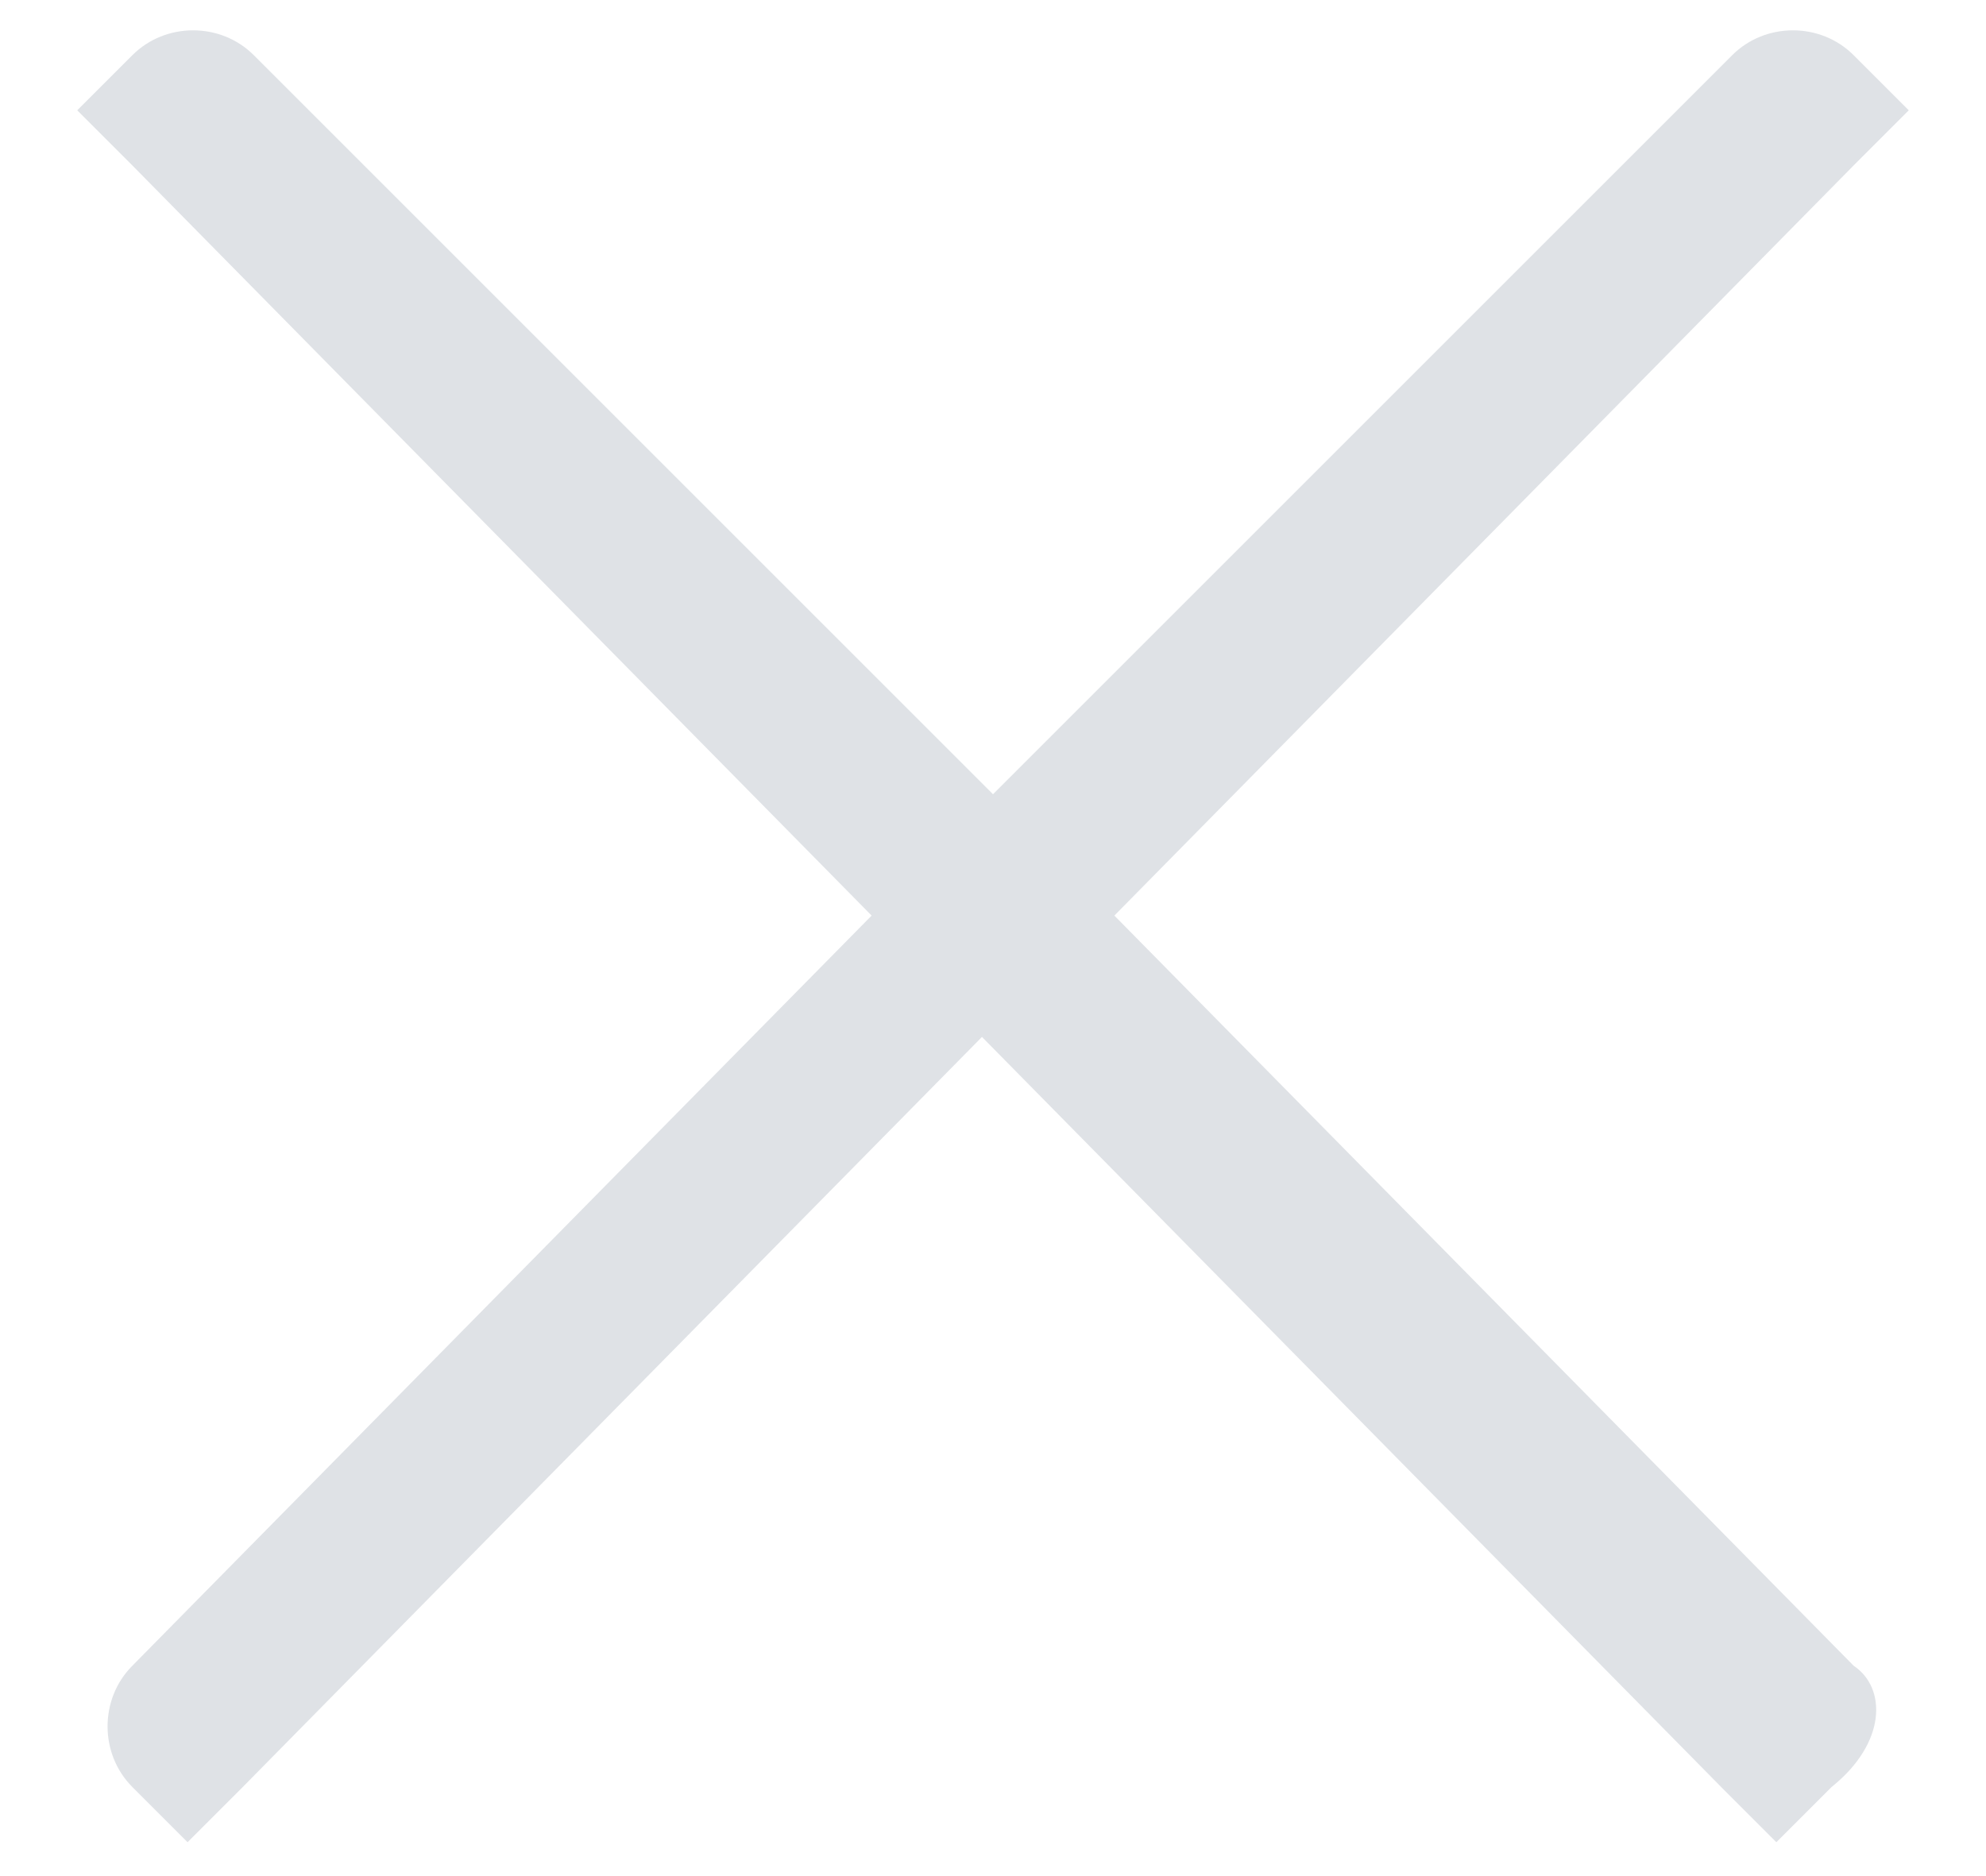
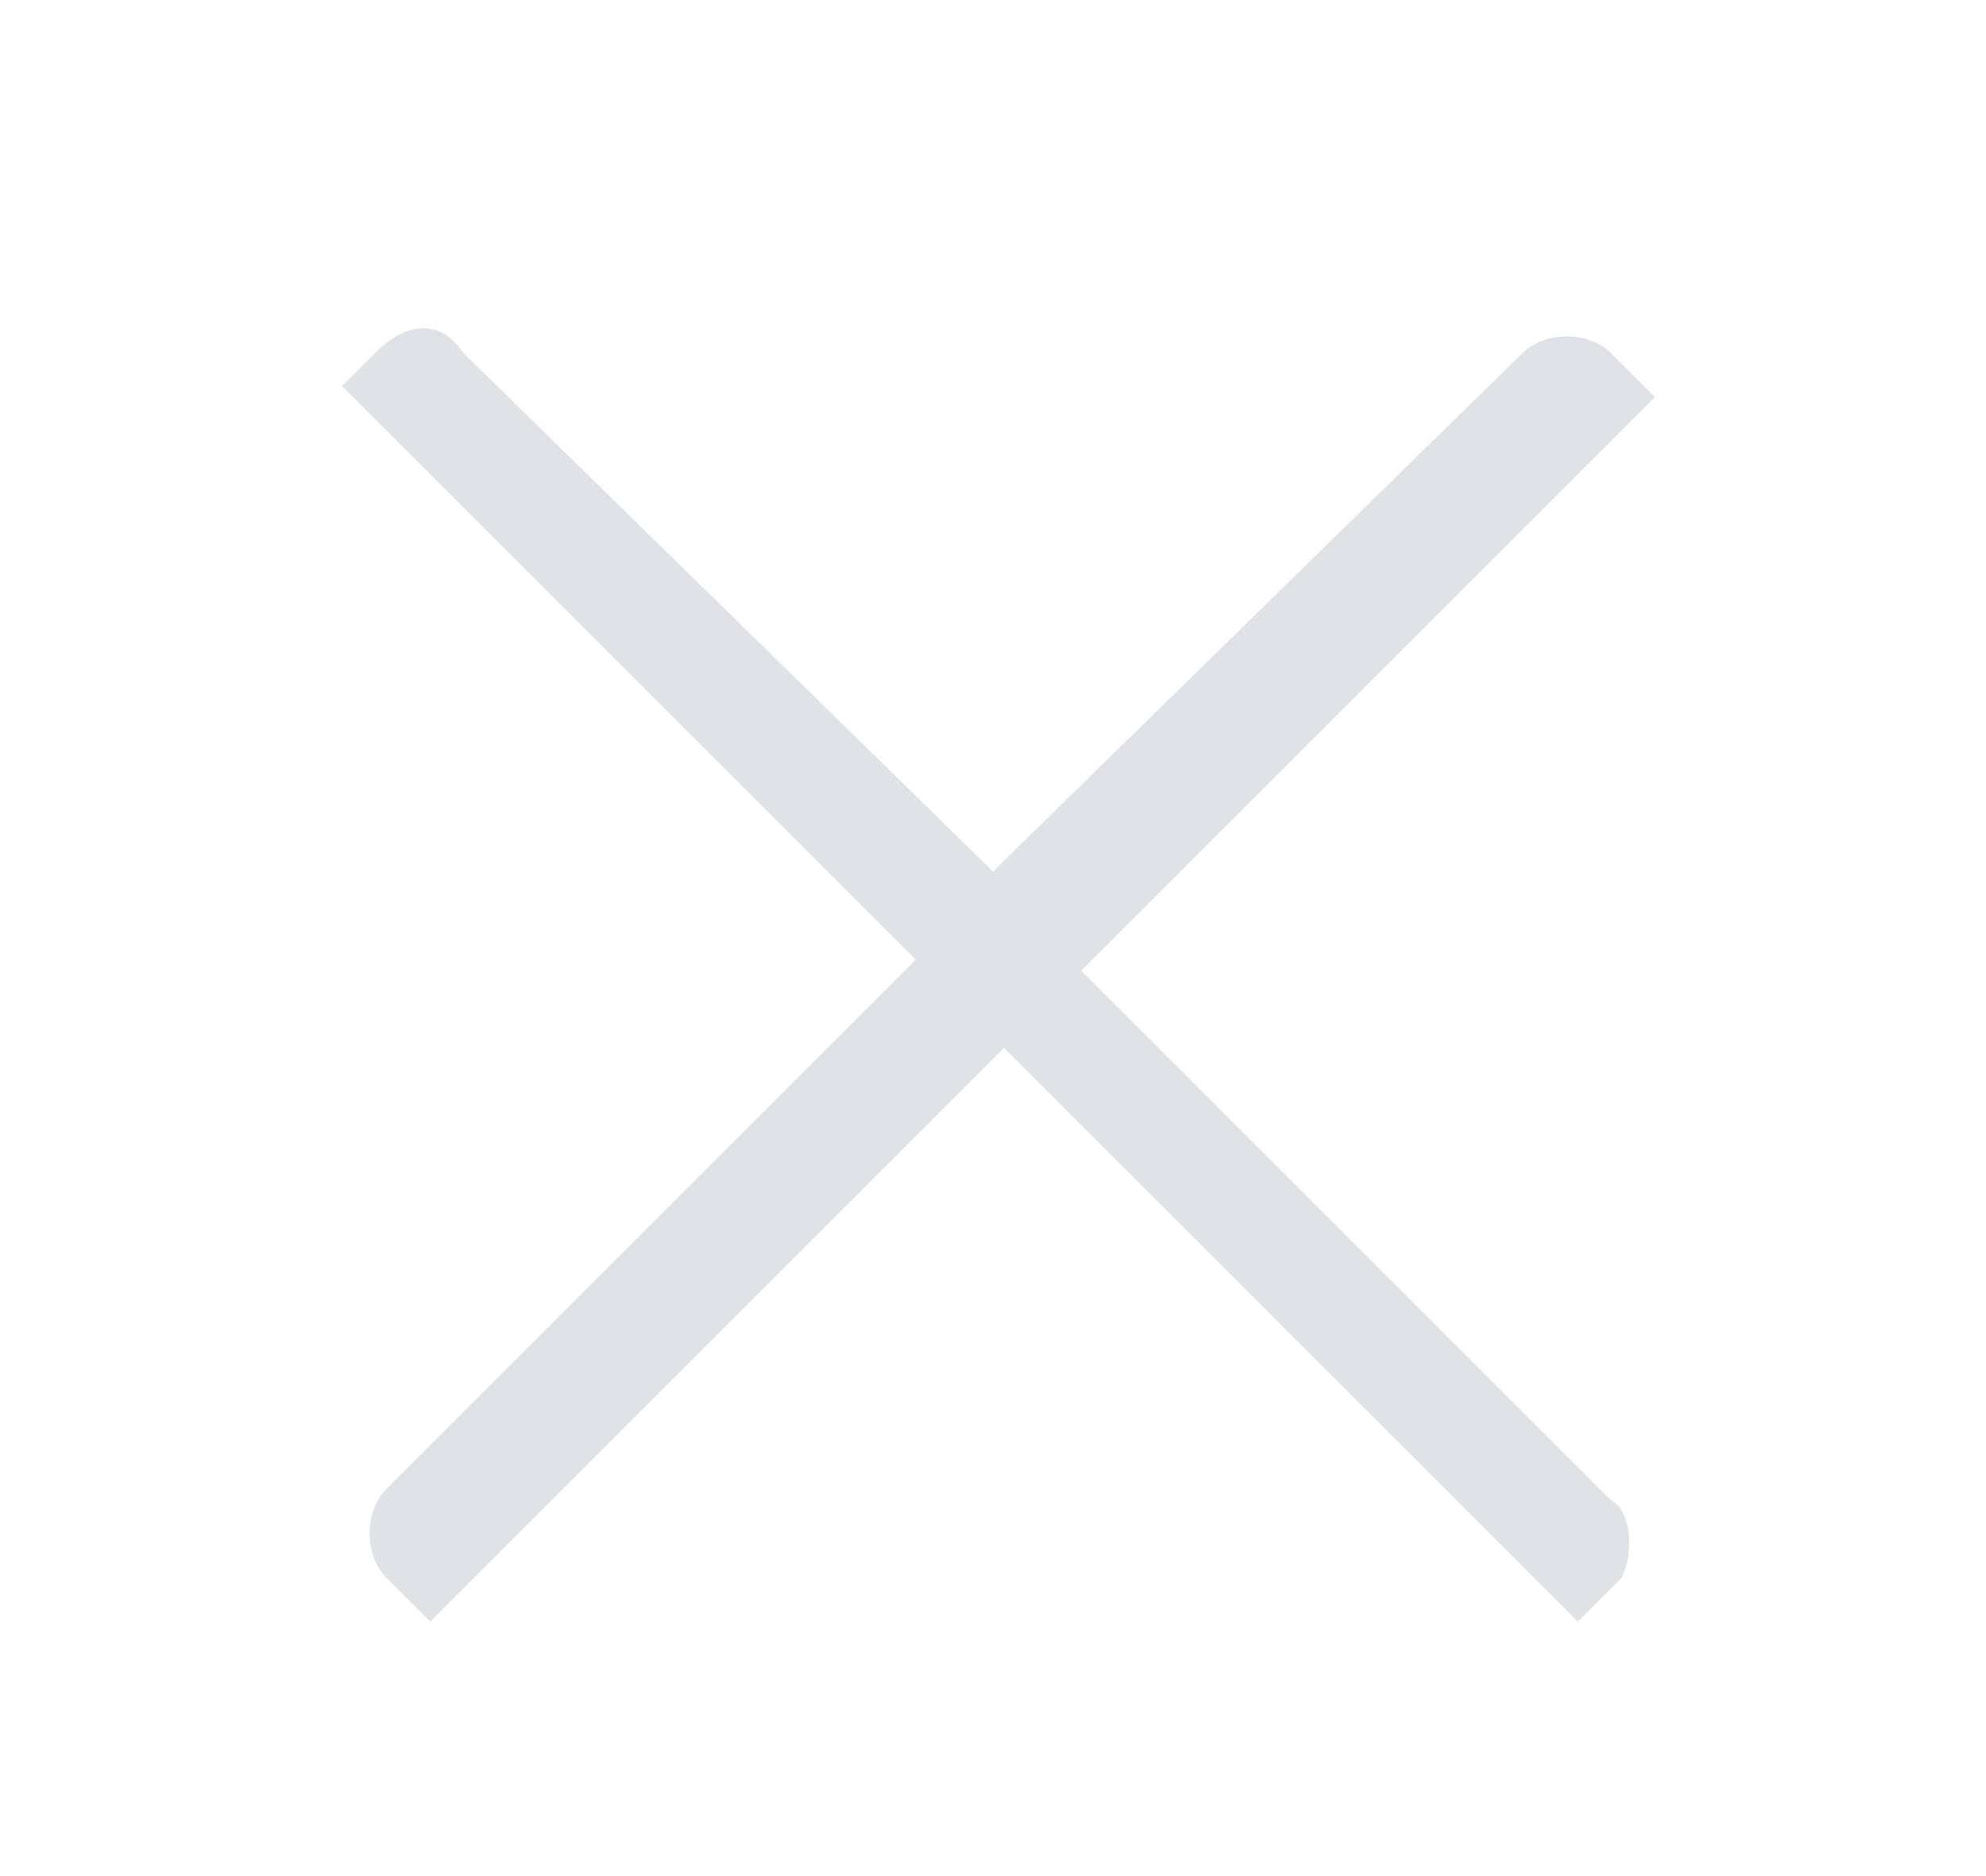
<svg xmlns="http://www.w3.org/2000/svg" version="1.1" id="Layer_1" x="0px" y="0px" viewBox="0 0 18 17" style="enable-background:new 0 0 18 17;" xml:space="preserve">
  <style type="text/css">
	.st0{fill:none;}
	.st1{opacity:0.696;fill-rule:evenodd;clip-rule:evenodd;fill:#D1D5DB;enable-background:new    ;}
</style>
  <g id="Page-1">
    <g id="ic-close-white" transform="translate(-1, -2)">
      <g id="ic_close">
-         <polygon id="Rectangle_3745" class="st0" points="0,0 20,0 20,20 0,20    " />
-         <path id="Path_18563" class="st1" d="M17.8,17.1l-6.7-6.8l6.7-6.8L18.3,3l-0.5-0.5c-0.3-0.3-0.8-0.3-1.1,0L10,9.2L3.3,2.5     C3,2.2,2.5,2.2,2.2,2.5L1.7,3l0.5,0.5l6.7,6.8l-6.7,6.8c-0.3,0.3-0.3,0.8,0,1.1l0.5,0.5l0.5-0.5l6.7-6.8l6.7,6.8l0.5,0.5l0.5-0.5     C18.1,17.8,18.1,17.3,17.8,17.1z" />
+         <polygon id="Rectangle_3745" class="st0" points="2.9,3.4 17.1,3.4 17.1,17.6 2.9,17.6    " />
+         <path id="Path_18563" class="st1" d="M15.6,15.6l-4.8-4.8l4.8-4.8l0.4-0.4l-0.4-0.4c-0.2-0.2-0.6-0.2-0.8,0L10,9.9L5.2,5.2     C5,4.9,4.7,4.9,4.4,5.2L4.1,5.5l0.4,0.4l4.8,4.8l-4.8,4.8c-0.2,0.2-0.2,0.6,0,0.8l0.4,0.4l0.4-0.4l4.8-4.8l4.8,4.8l0.4,0.4     l0.4-0.4C15.8,16.1,15.8,15.7,15.6,15.6z" />
      </g>
    </g>
  </g>
</svg>
